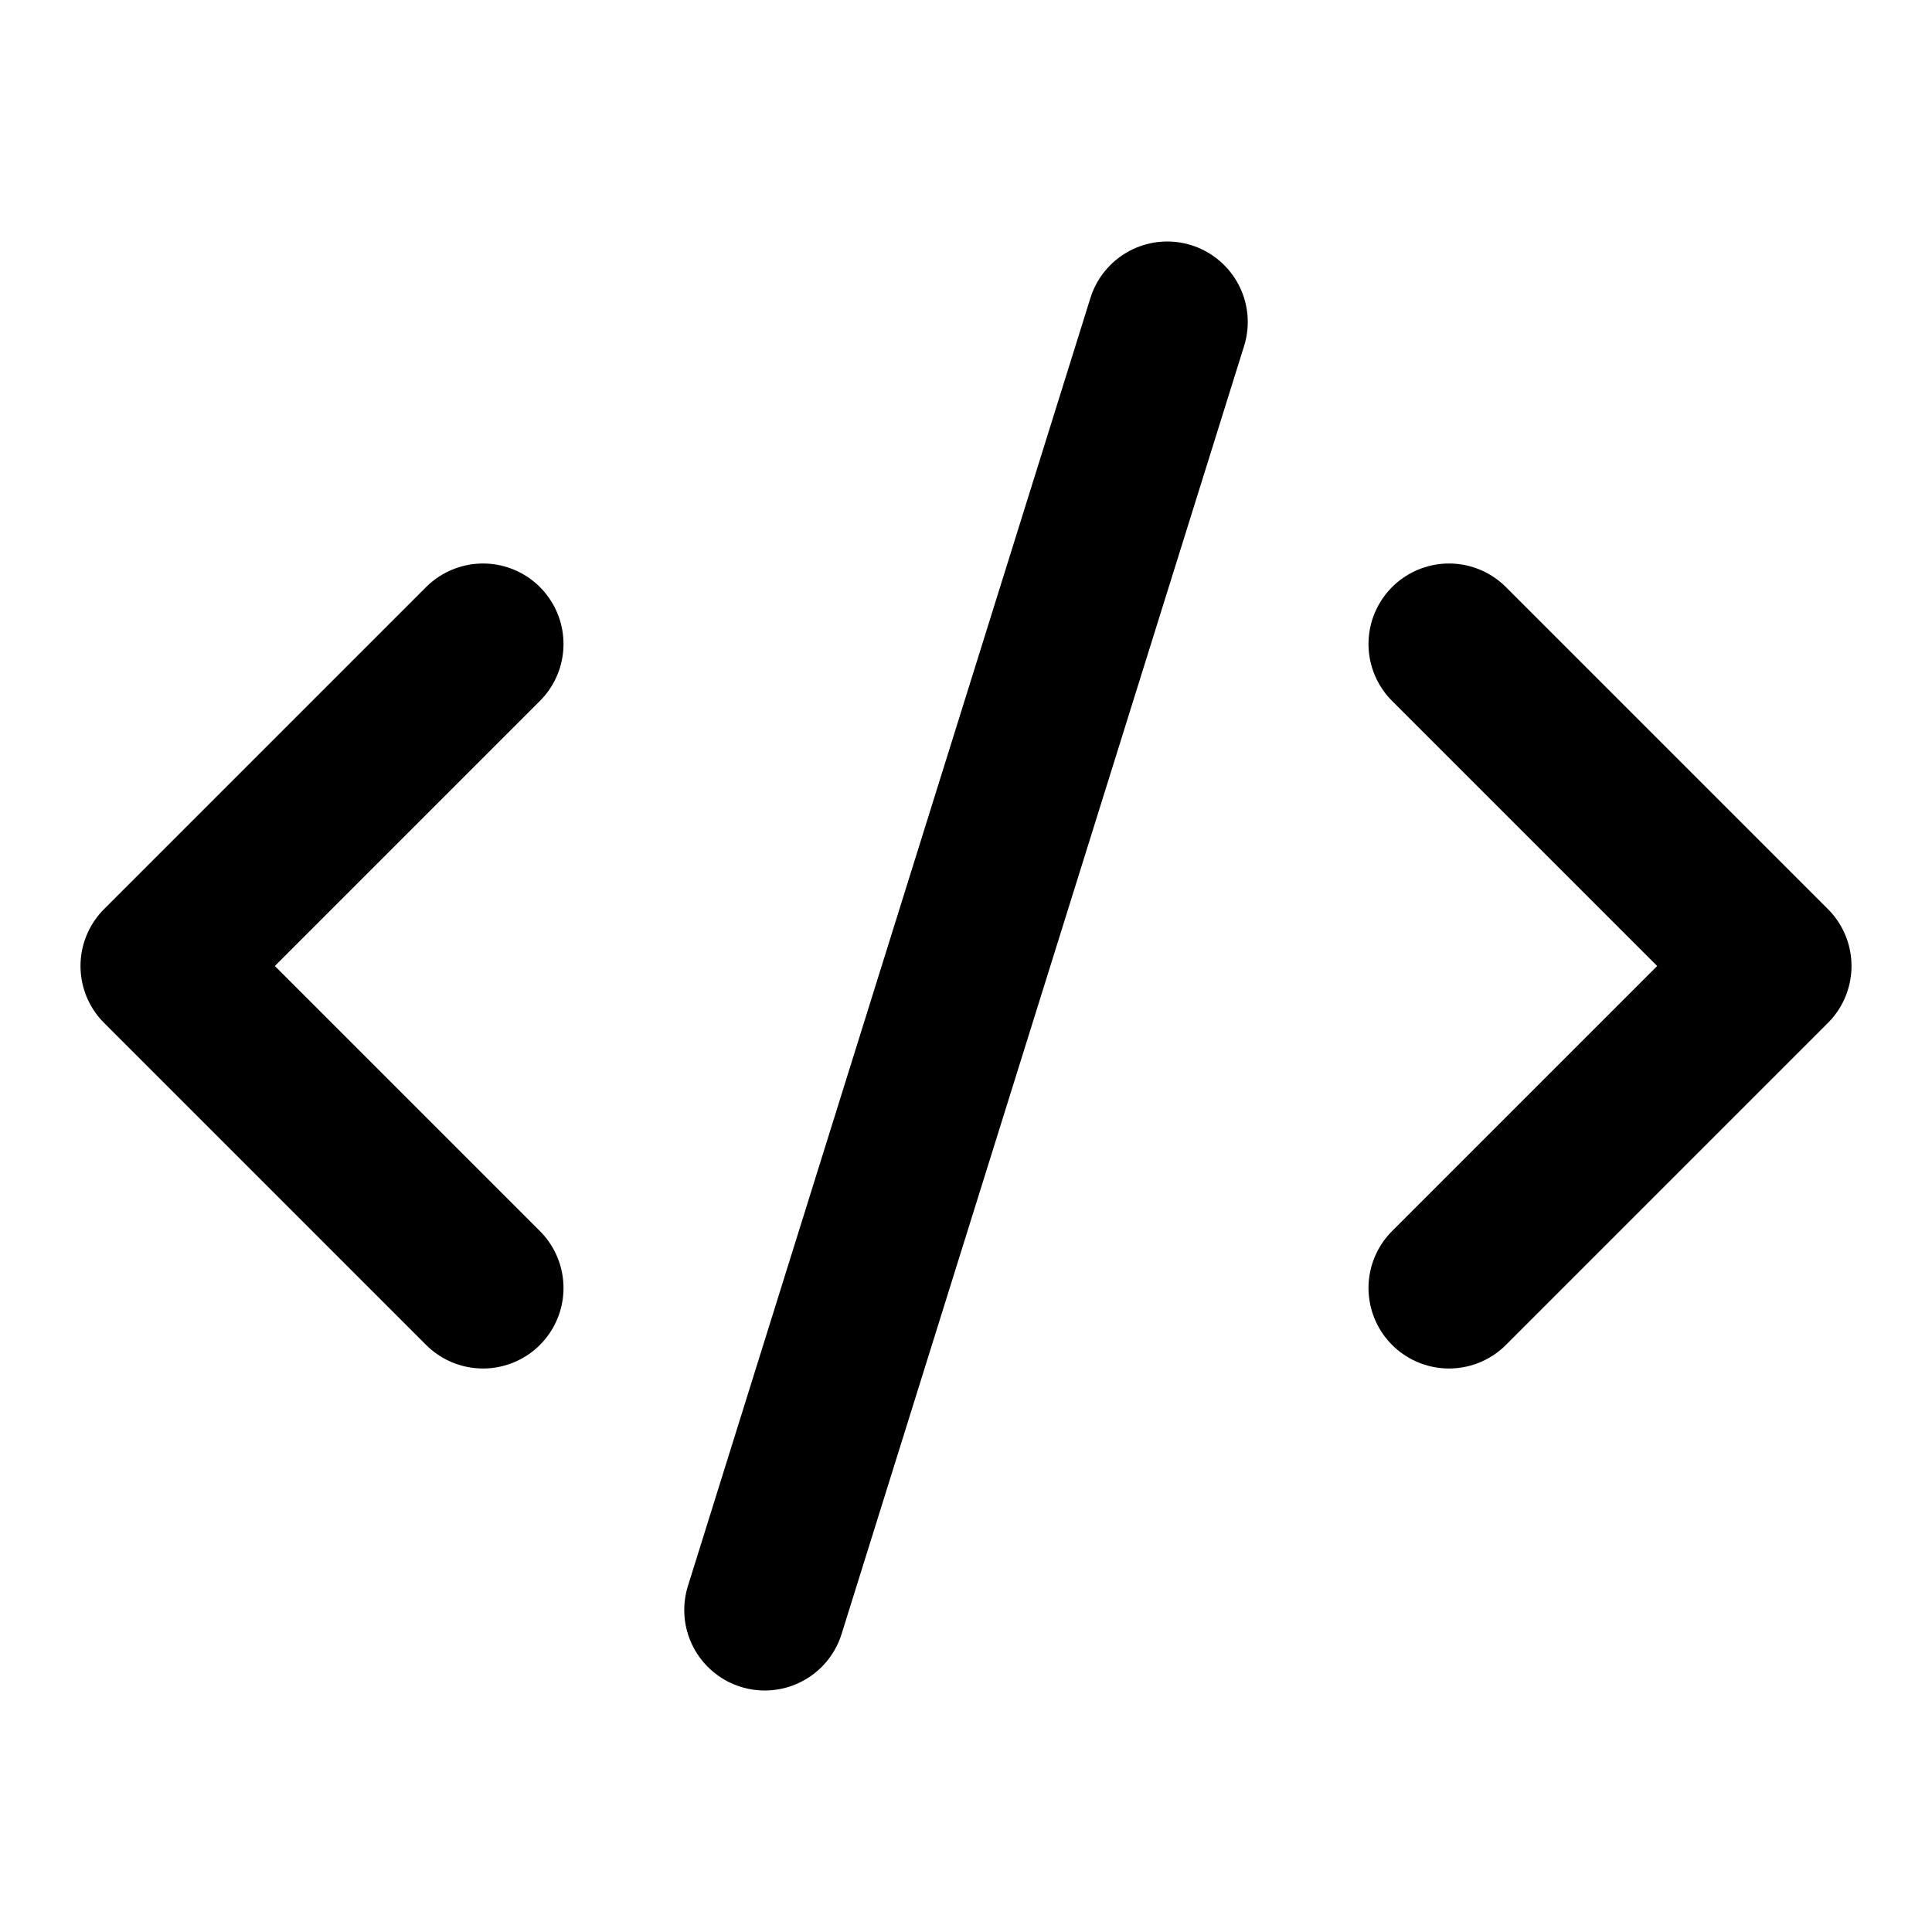
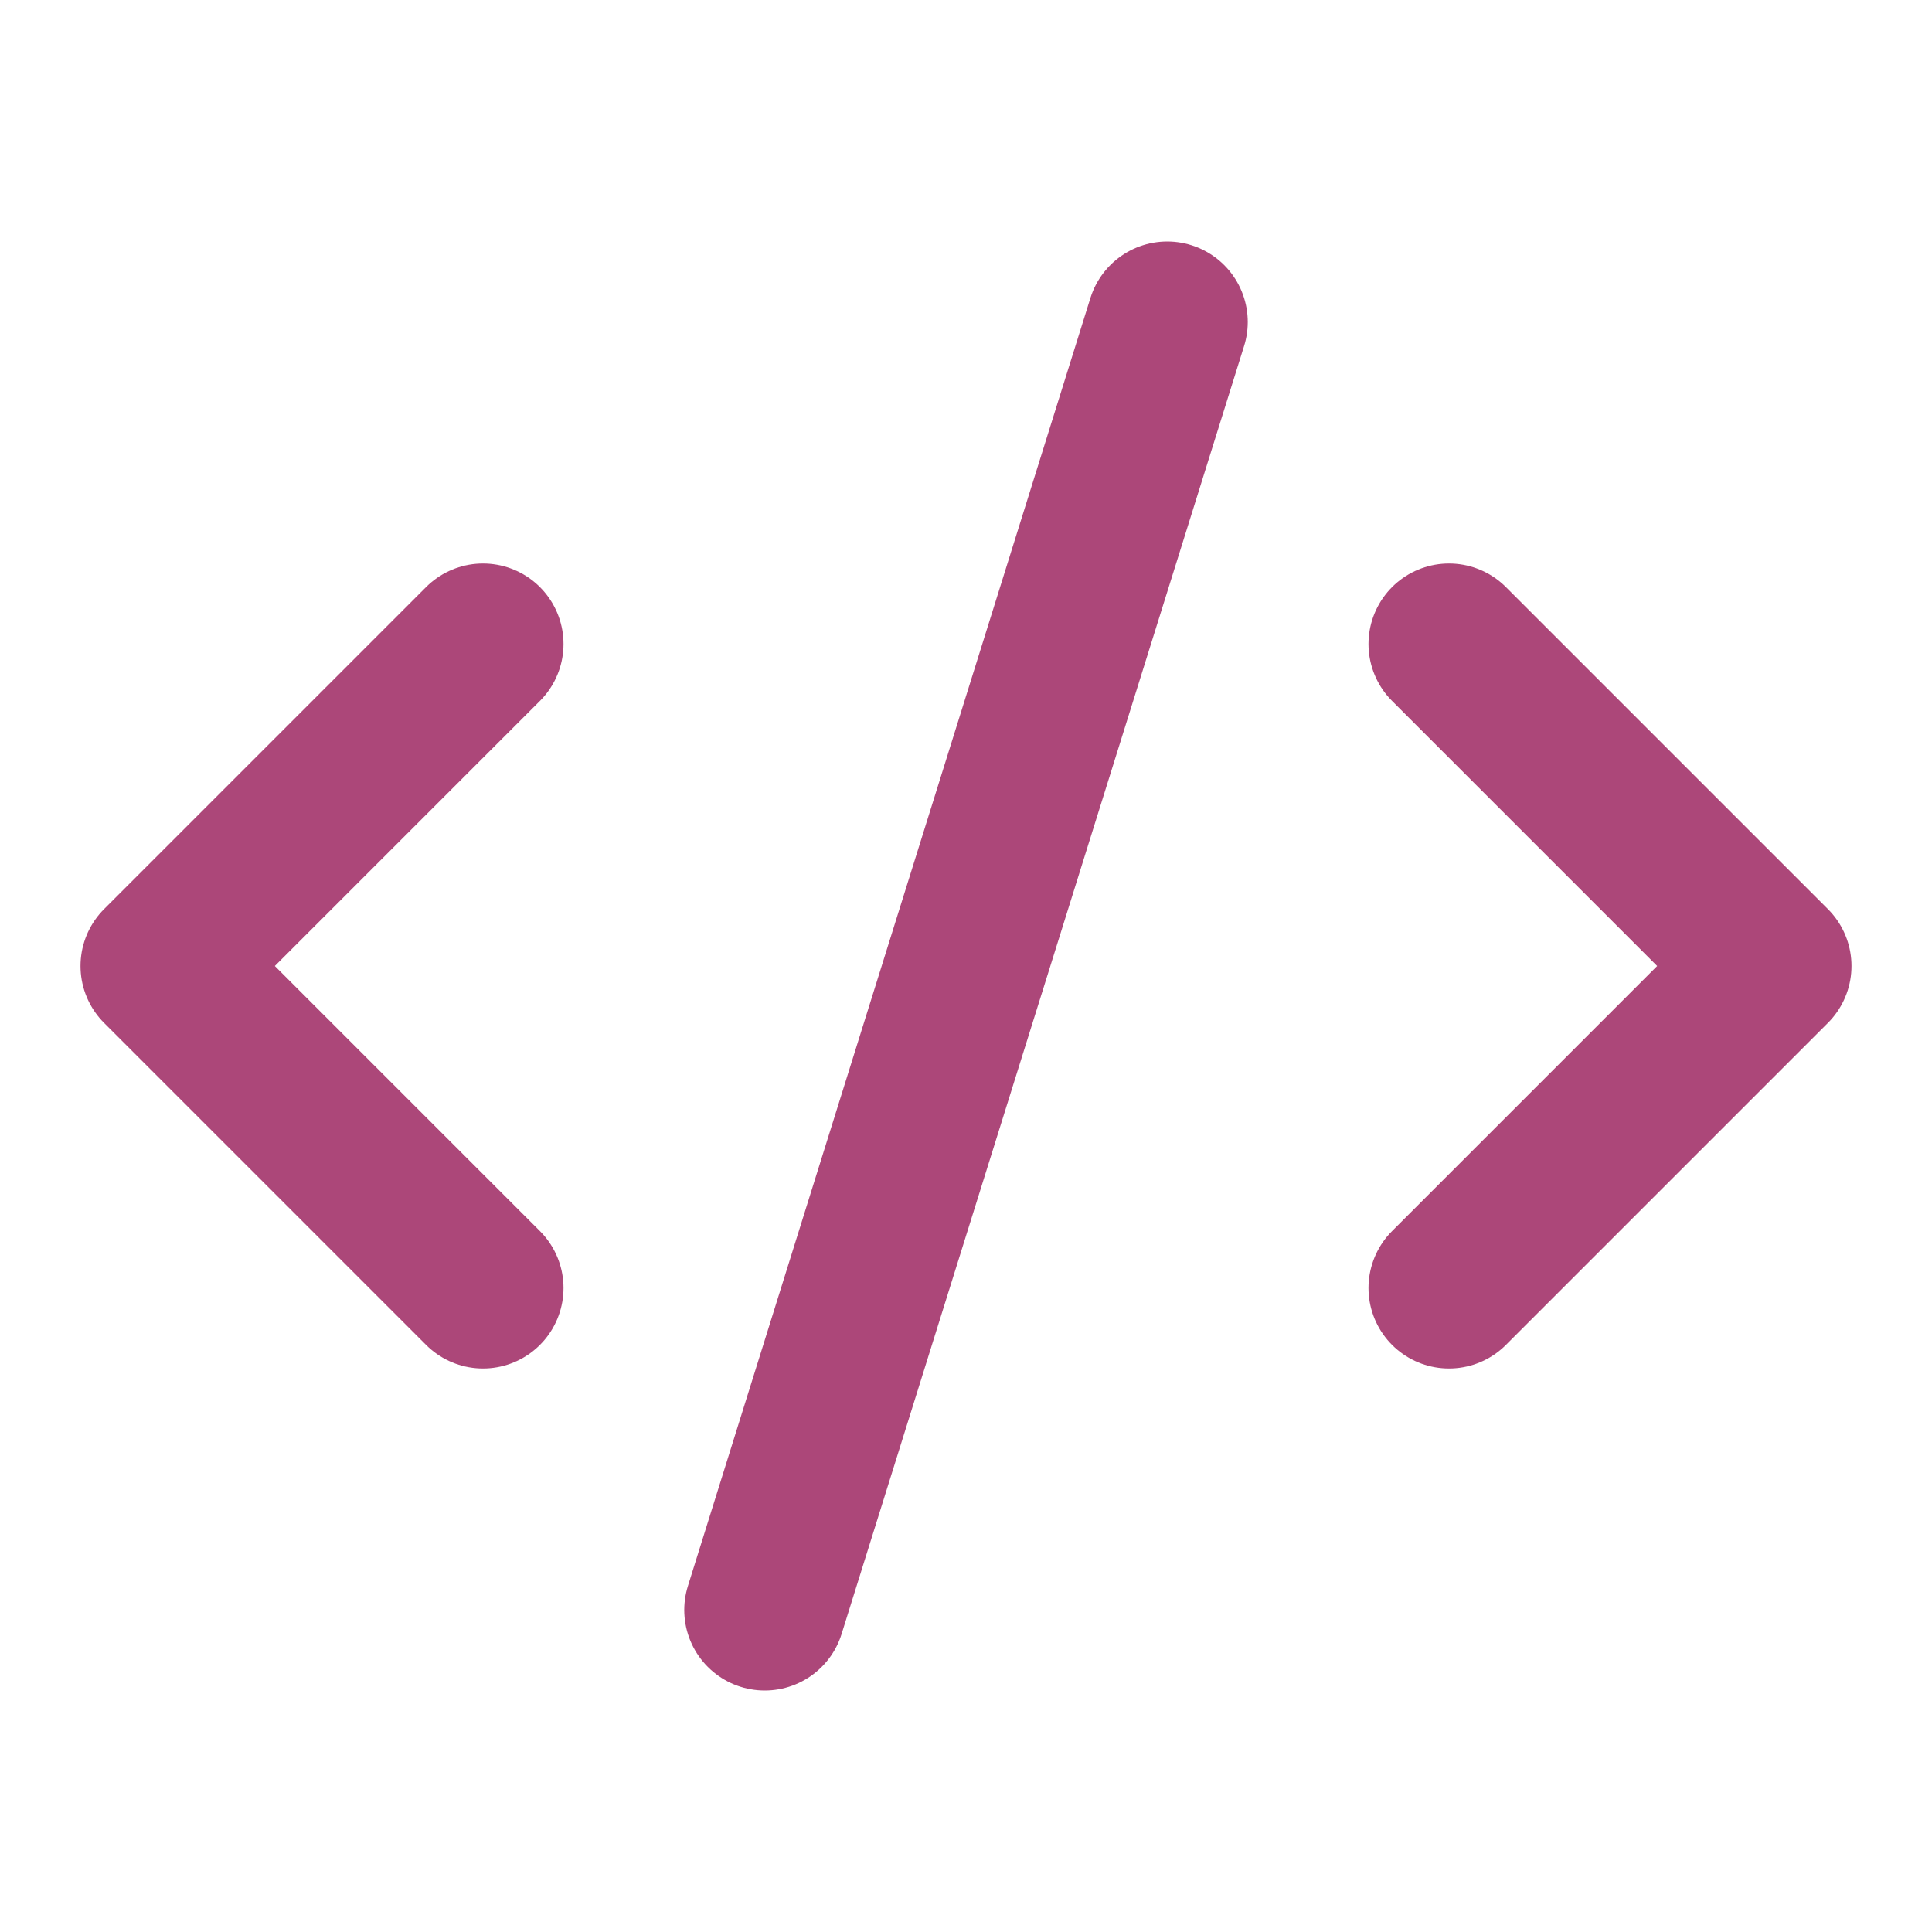
- <svg xmlns="http://www.w3.org/2000/svg" width="24" height="24" viewBox="0 0 24 24" fill="none" stroke="currentColor" stroke-width="2" stroke-linecap="round" stroke-linejoin="round" class="lucide lucide-code-xml preview-icon">
+ <svg xmlns="http://www.w3.org/2000/svg" width="24" height="24" viewBox="0 0 24 24" fill="none" stroke="#AC4779" stroke-width="2" stroke-linecap="round" stroke-linejoin="round" class="lucide lucide-code-xml preview-icon">
  <path d="m18 16 4-4-4-4" />
  <path d="m6 8-4 4 4 4" />
  <path d="m14.5 4-5 16" />
</svg>
